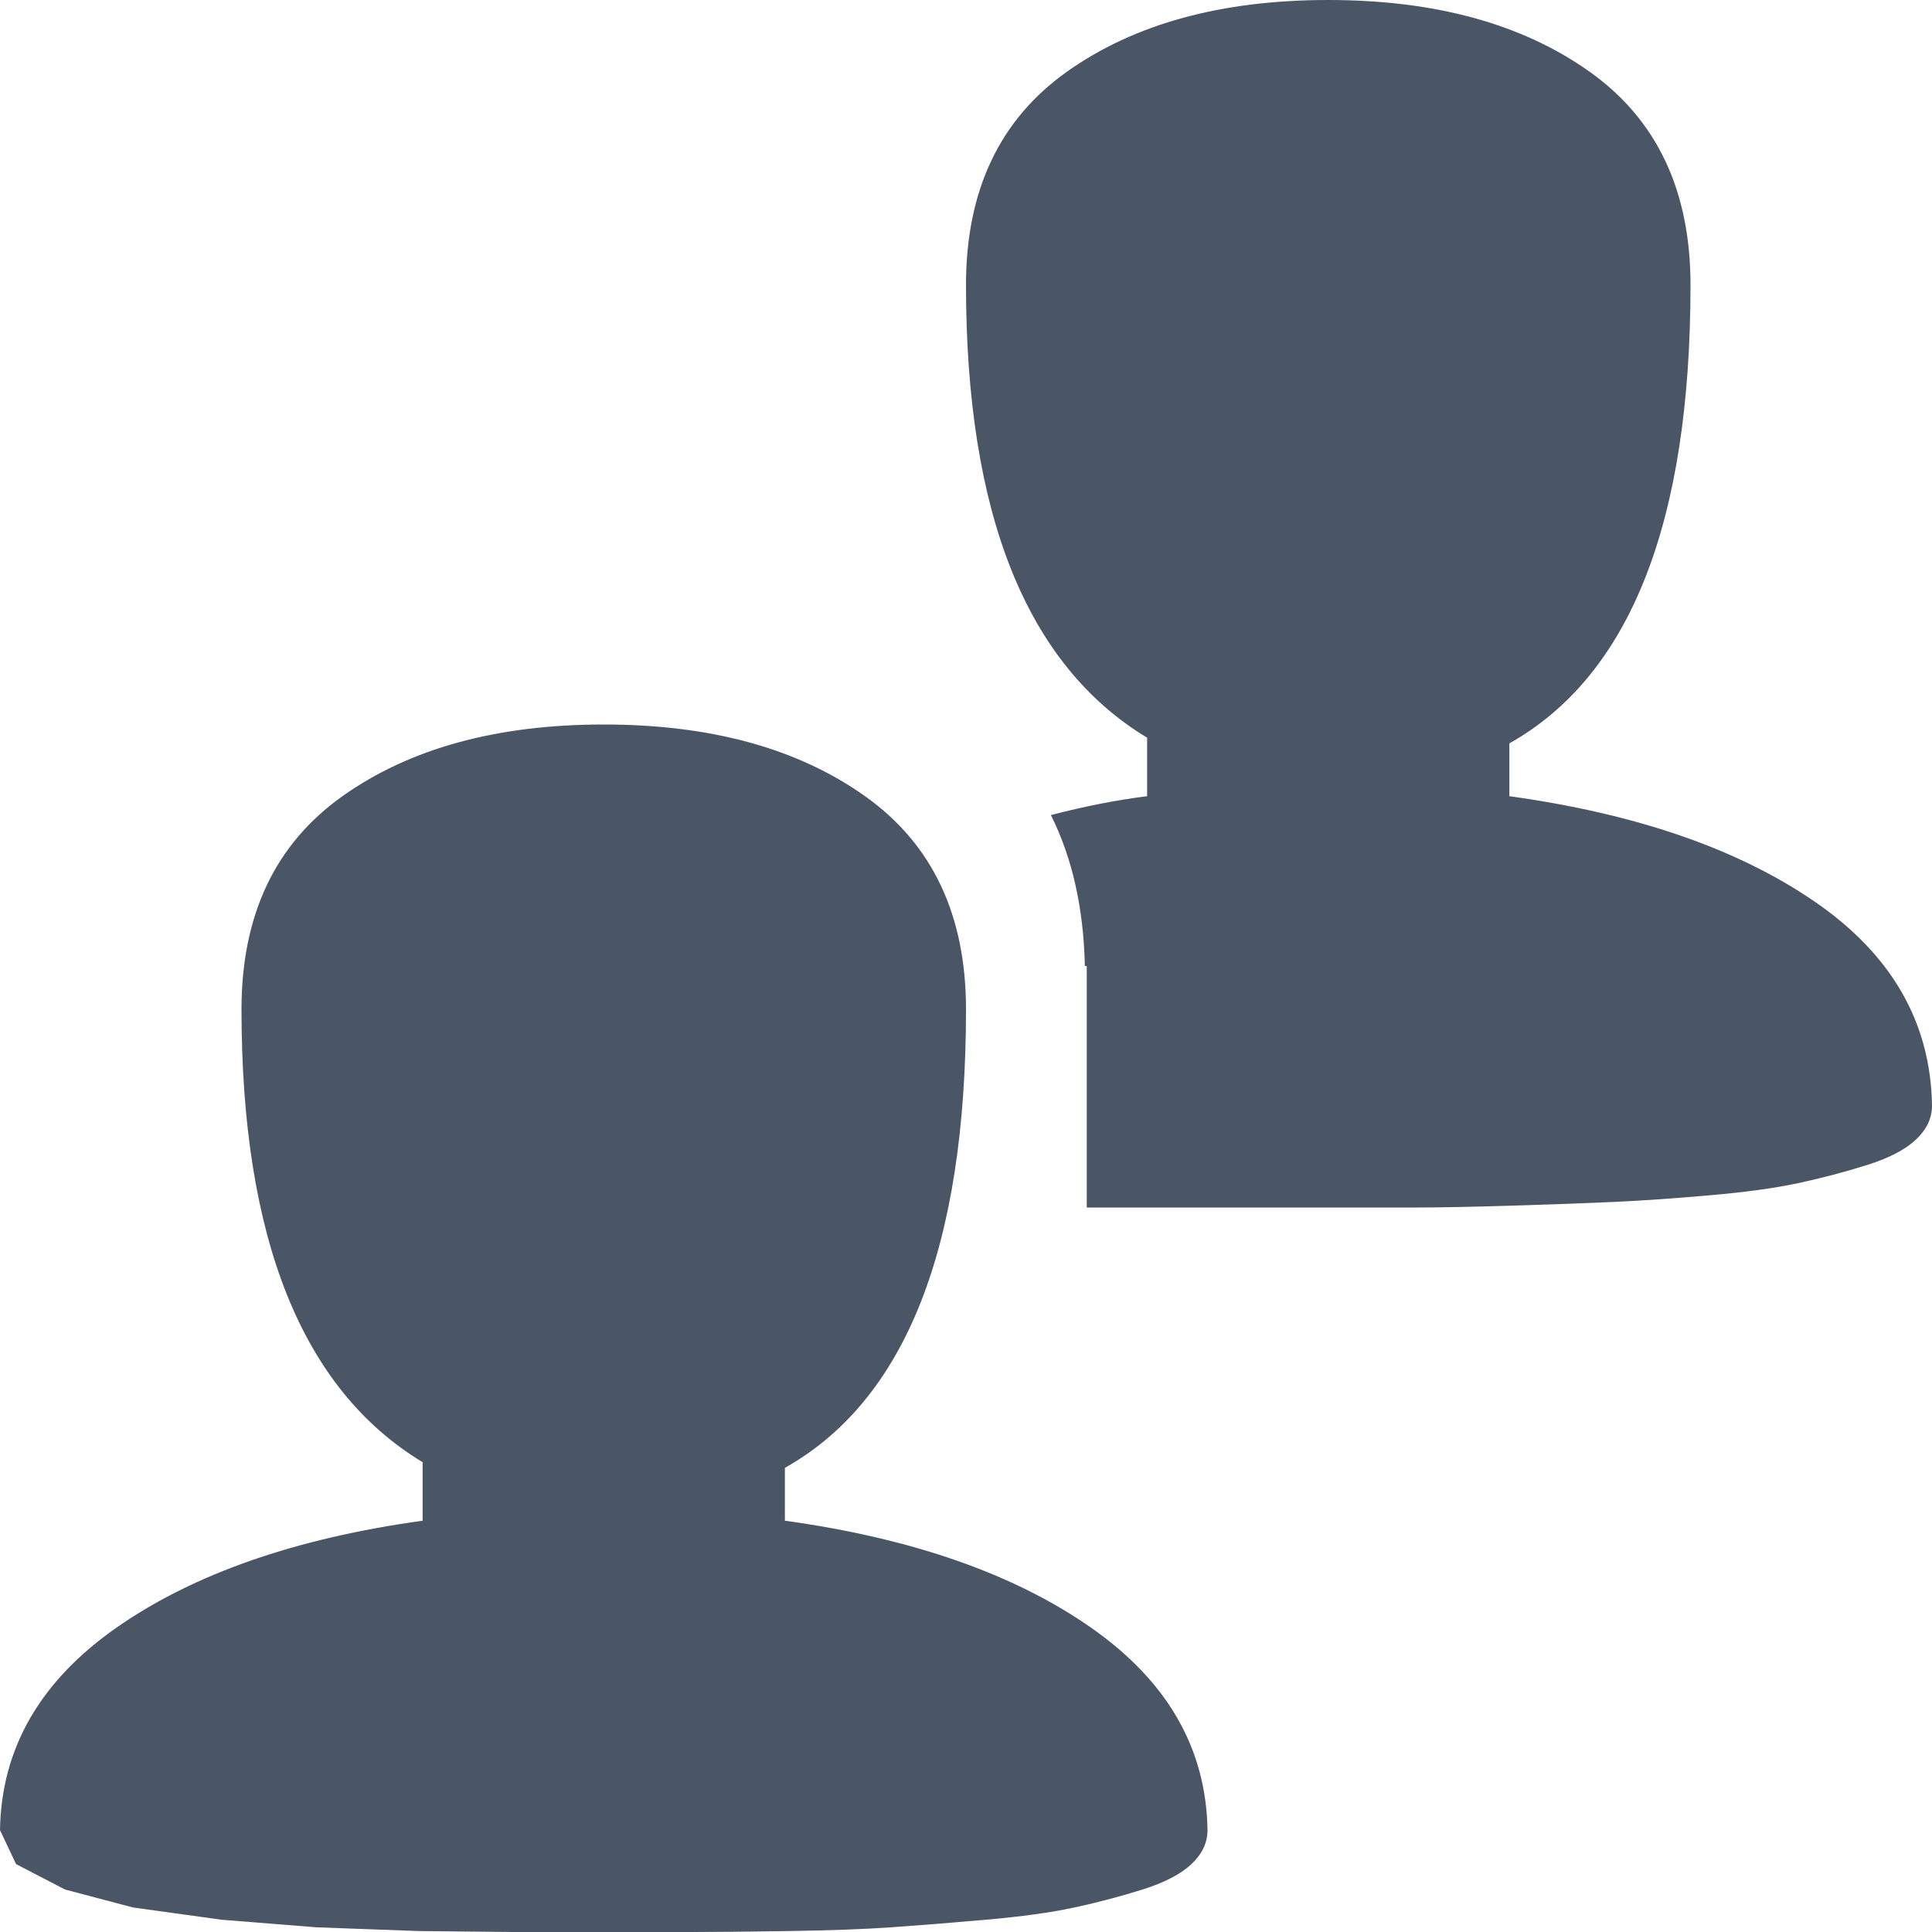
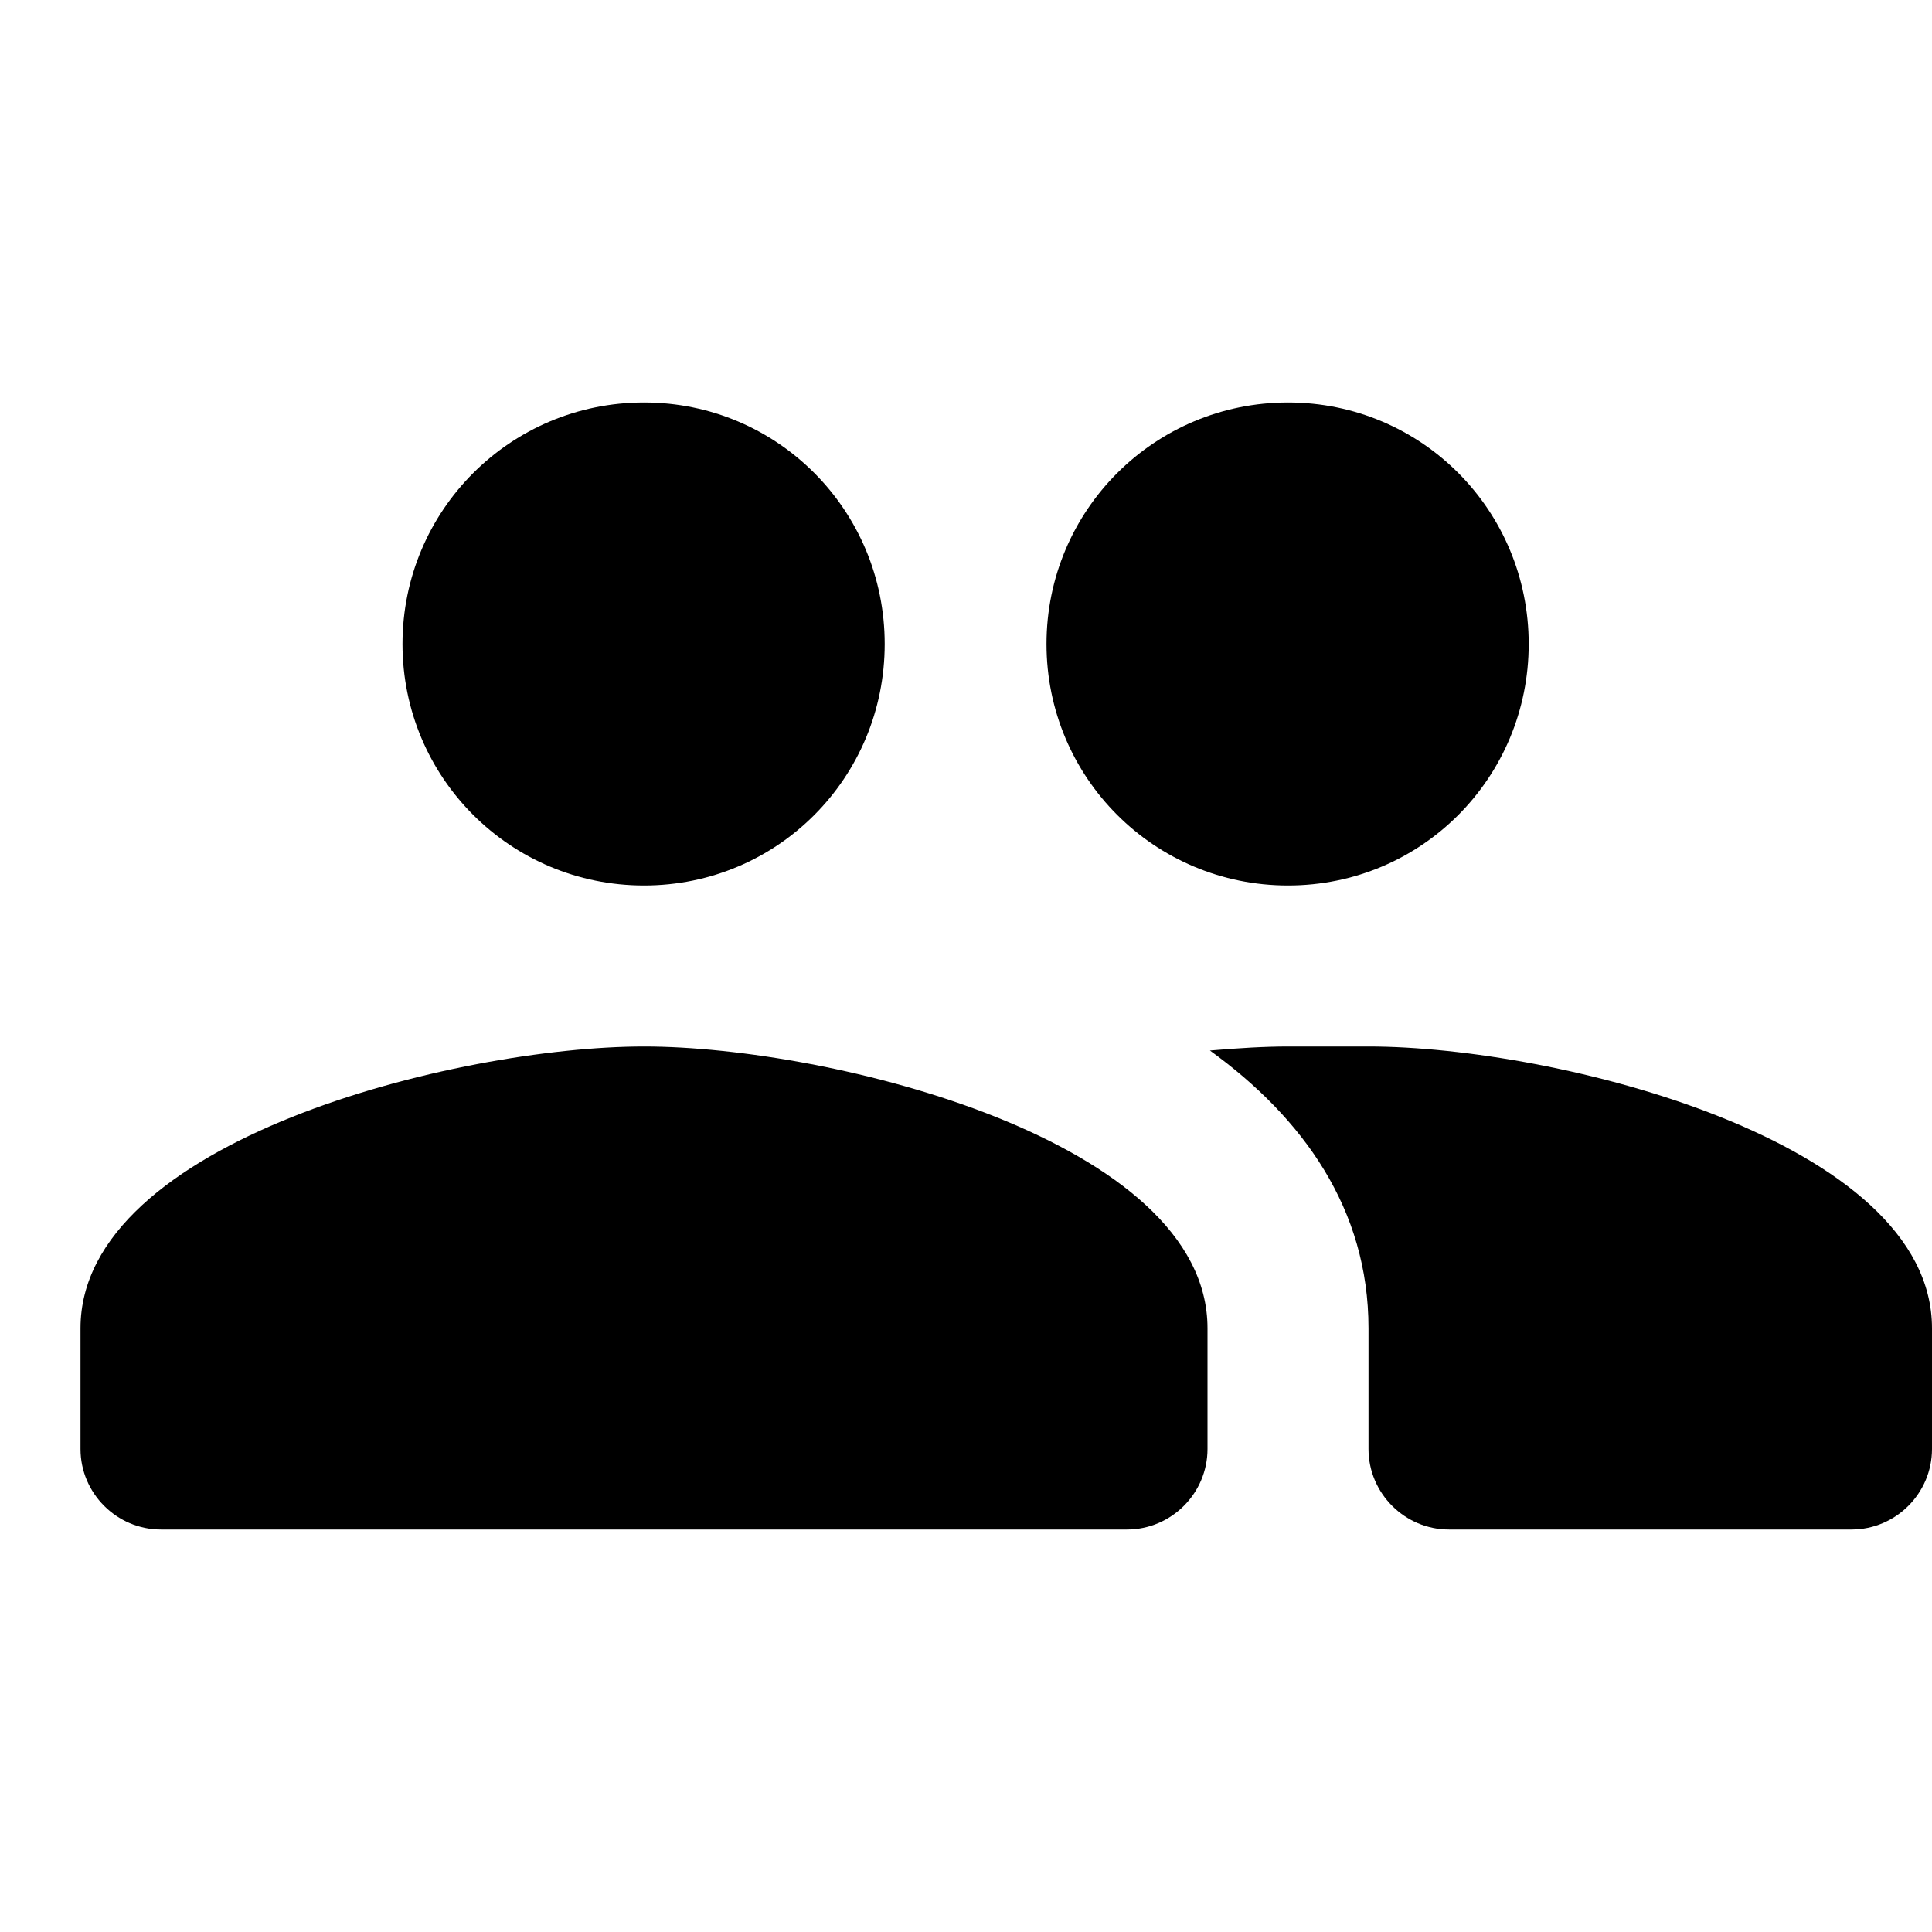
- <svg xmlns="http://www.w3.org/2000/svg" aria-hidden="true" role="img" width="64" height="64" viewBox="0 0 1024 1024" style="color: rgb(74, 85, 101);">
-   <path fill="currentColor" d="M1024 586q0 10-8.5 18t-26 13.5t-36 9.5t-47 6.5t-50 3.5t-54.5 2t-50.5 1H576V512h-1q-1-46-18-80q27-7 51-10v-31q-96-58-96-240q0-75 53.5-113T704 0t138.5 38T896 151q0 189-96 243v28q101 14 162 56t62 108M416 778v28q101 14 162 56.5T640 970q0 10-8.5 18t-26 13.5t-36 9.5t-47 6.5t-50 4t-54.5 2t-50.5.5h-95l-50.5-.5l-54.5-2l-50-4l-47-6.5l-36-9.5l-26-13.5L0 970q1-65 62-107.5T224 806v-31q-96-58-96-240q0-75 53.5-113T320 384t138.5 38T512 535q0 189-96 243" />
+ <svg xmlns="http://www.w3.org/2000/svg" viewBox="0 0 24 24" fill="currentColor">
+   <path d="M16 11c1.66 0 2.99-1.34 2.99-3S17.66 5 16 5c-1.66 0-3 1.34-3 3s1.34 3 3 3zm-8 0c1.66 0 2.99-1.34 2.99-3S9.66 5 8 5C6.34 5 5 6.34 5 8s1.34 3 3 3zm0 2c-2.33 0-7 1.17-7 3.5V18c0 .55.45 1 1 1h12c.55 0 1-.45 1-1v-1.5c0-2.33-4.67-3.5-7-3.5zm8 0c-.29 0-.62.02-.97.05 1.16.84 1.97 1.97 1.97 3.45V18c0 .55.45 1 1 1h5c.55 0 1-.45 1-1v-1.5c0-2.33-4.67-3.5-7-3.5z" />
</svg>
